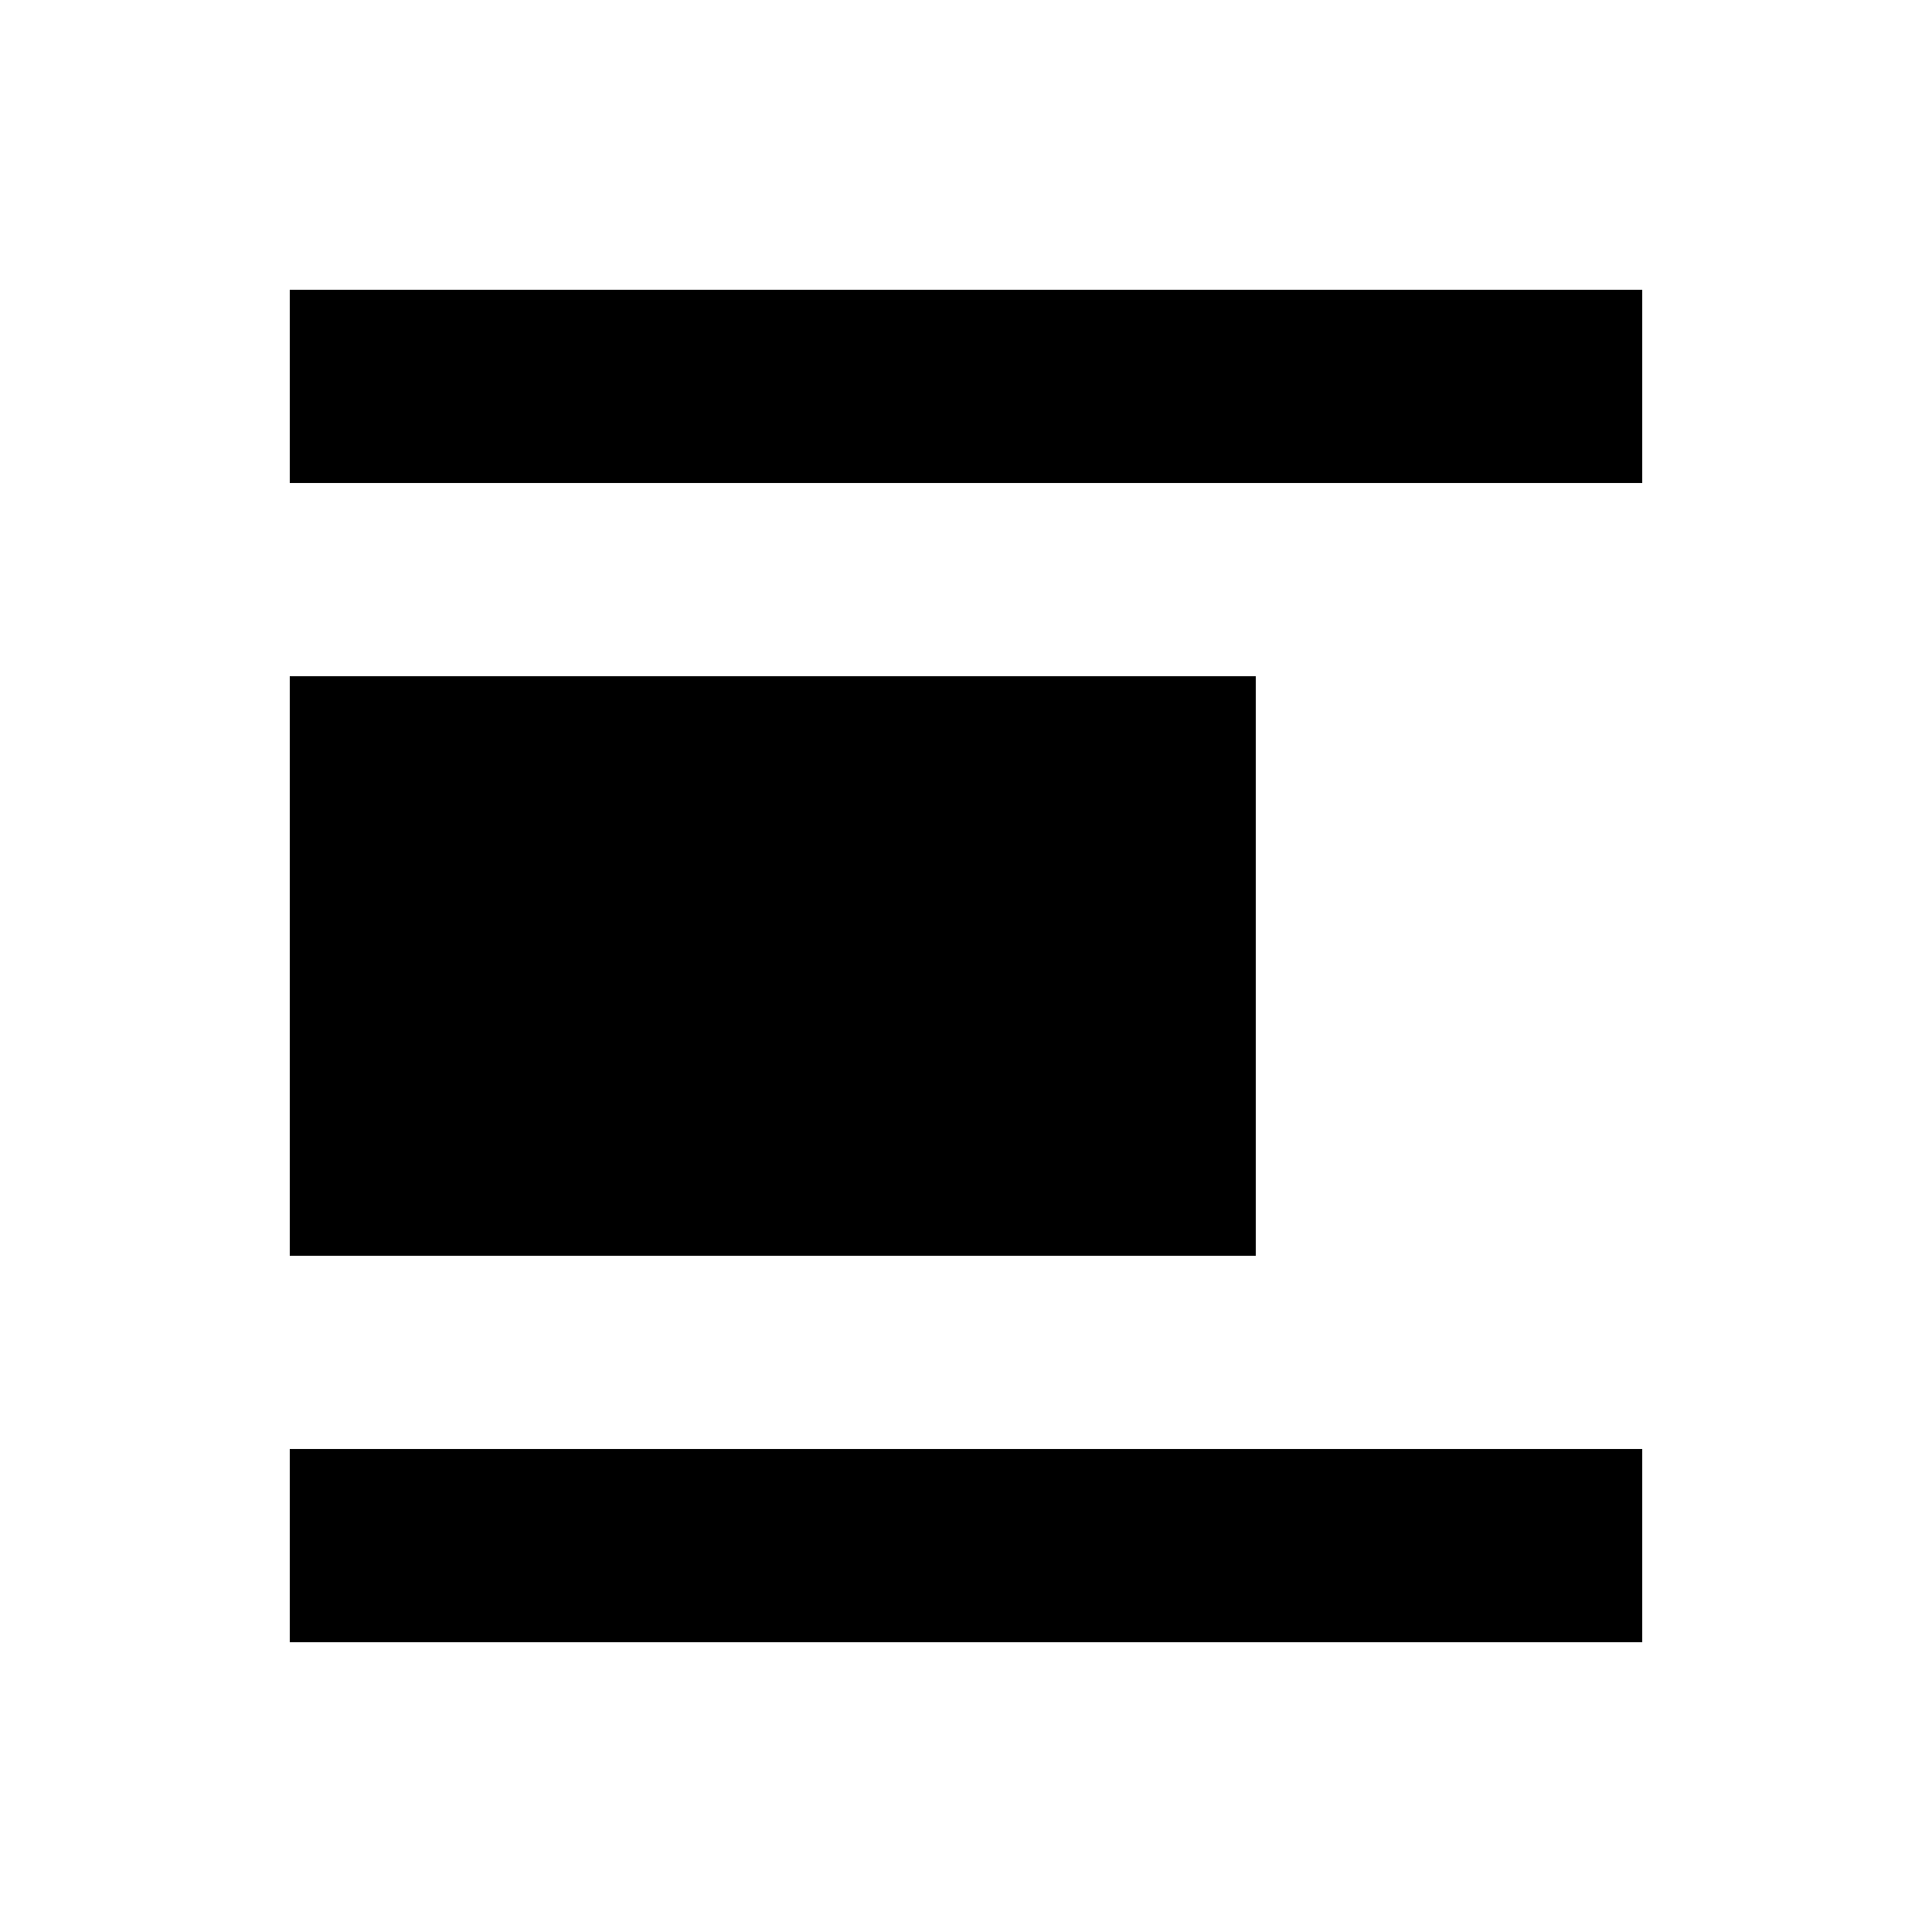
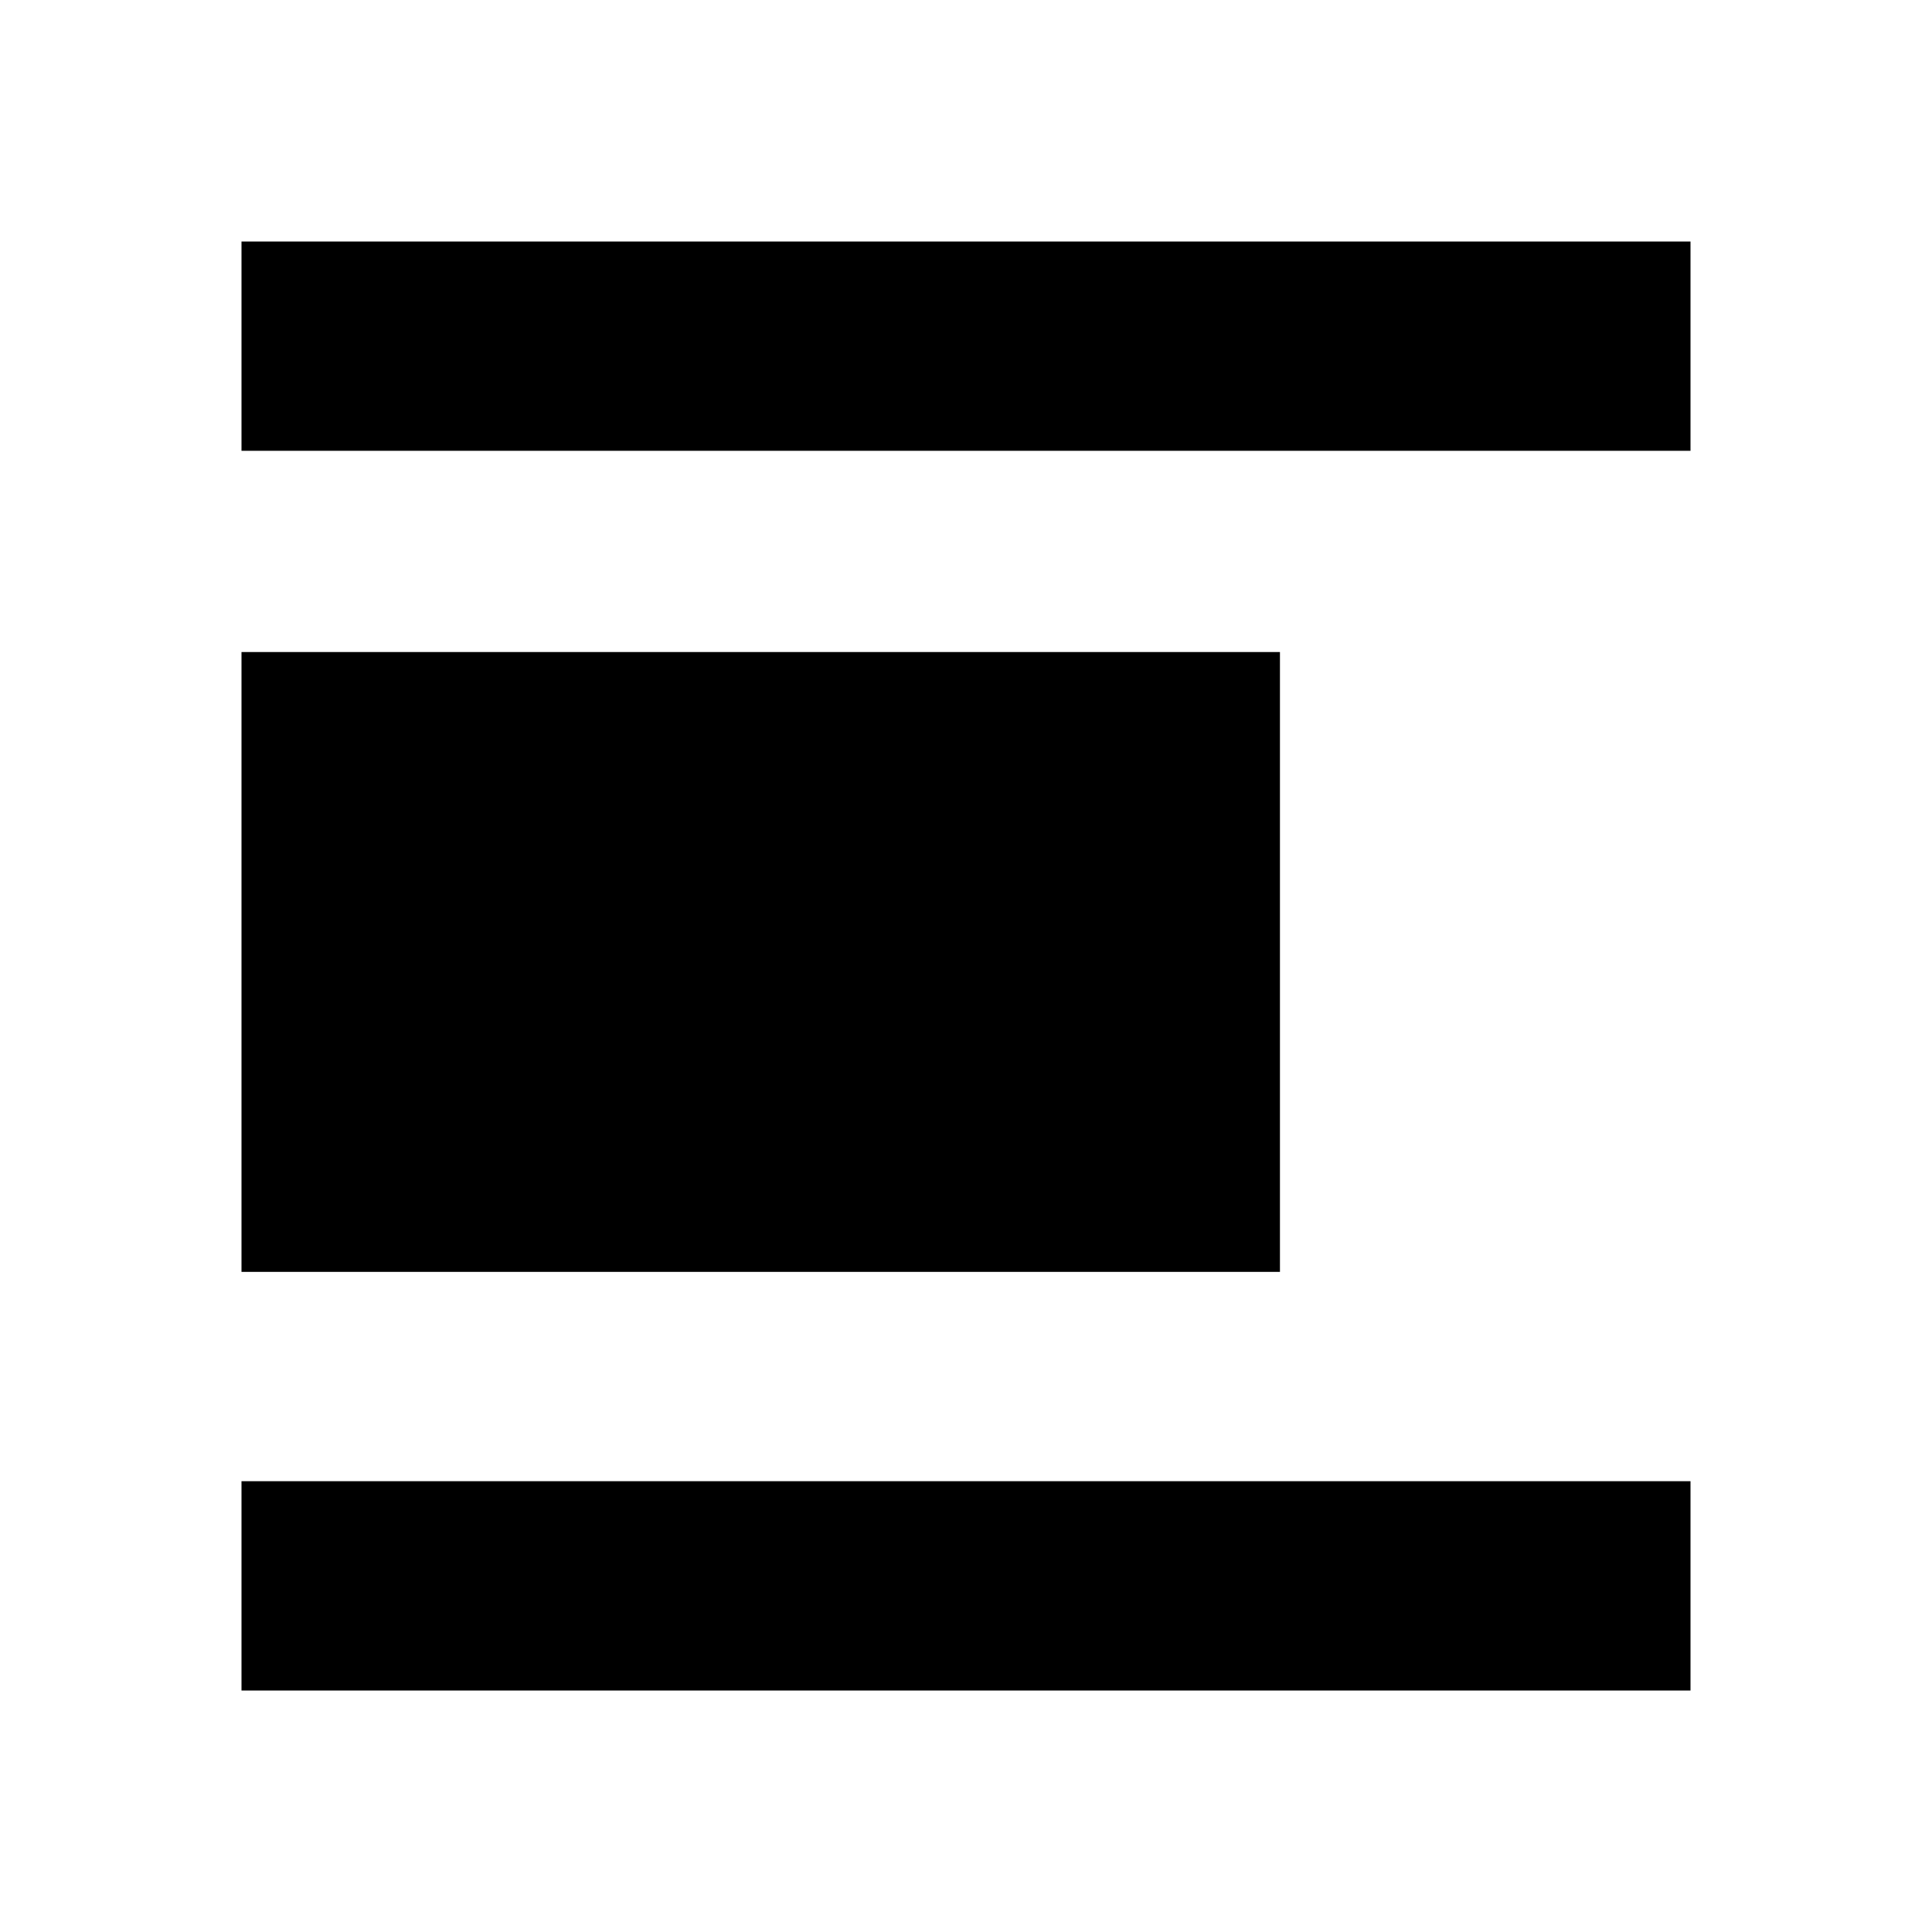
- <svg xmlns="http://www.w3.org/2000/svg" version="1.1" width="24" height="24" viewBox="0 0 24 24">
-   <path d="M3.6 6h16.8v-2.4h-16.8v2.4zM15.6 15.6v-7.2h-12v7.2h12zM3.6 20.4h16.8v-2.4h-16.8v2.4z" />
+ <svg xmlns="http://www.w3.org/2000/svg" version="1.1" id="Layer_1" x="0px" y="0px" width="24px" height="24px" viewBox="0 0 24 24" style="enable-background:new 0 0 24 24;" xml:space="preserve">
+   <path d="M3,5.6h18V3H3C3,3,3,5.6,3,5.6z M15.9,15.9V8.1H3v7.7H15.9z M3,21h18v-2.6H3C3,18.4,3,21,3,21z" />
</svg>
